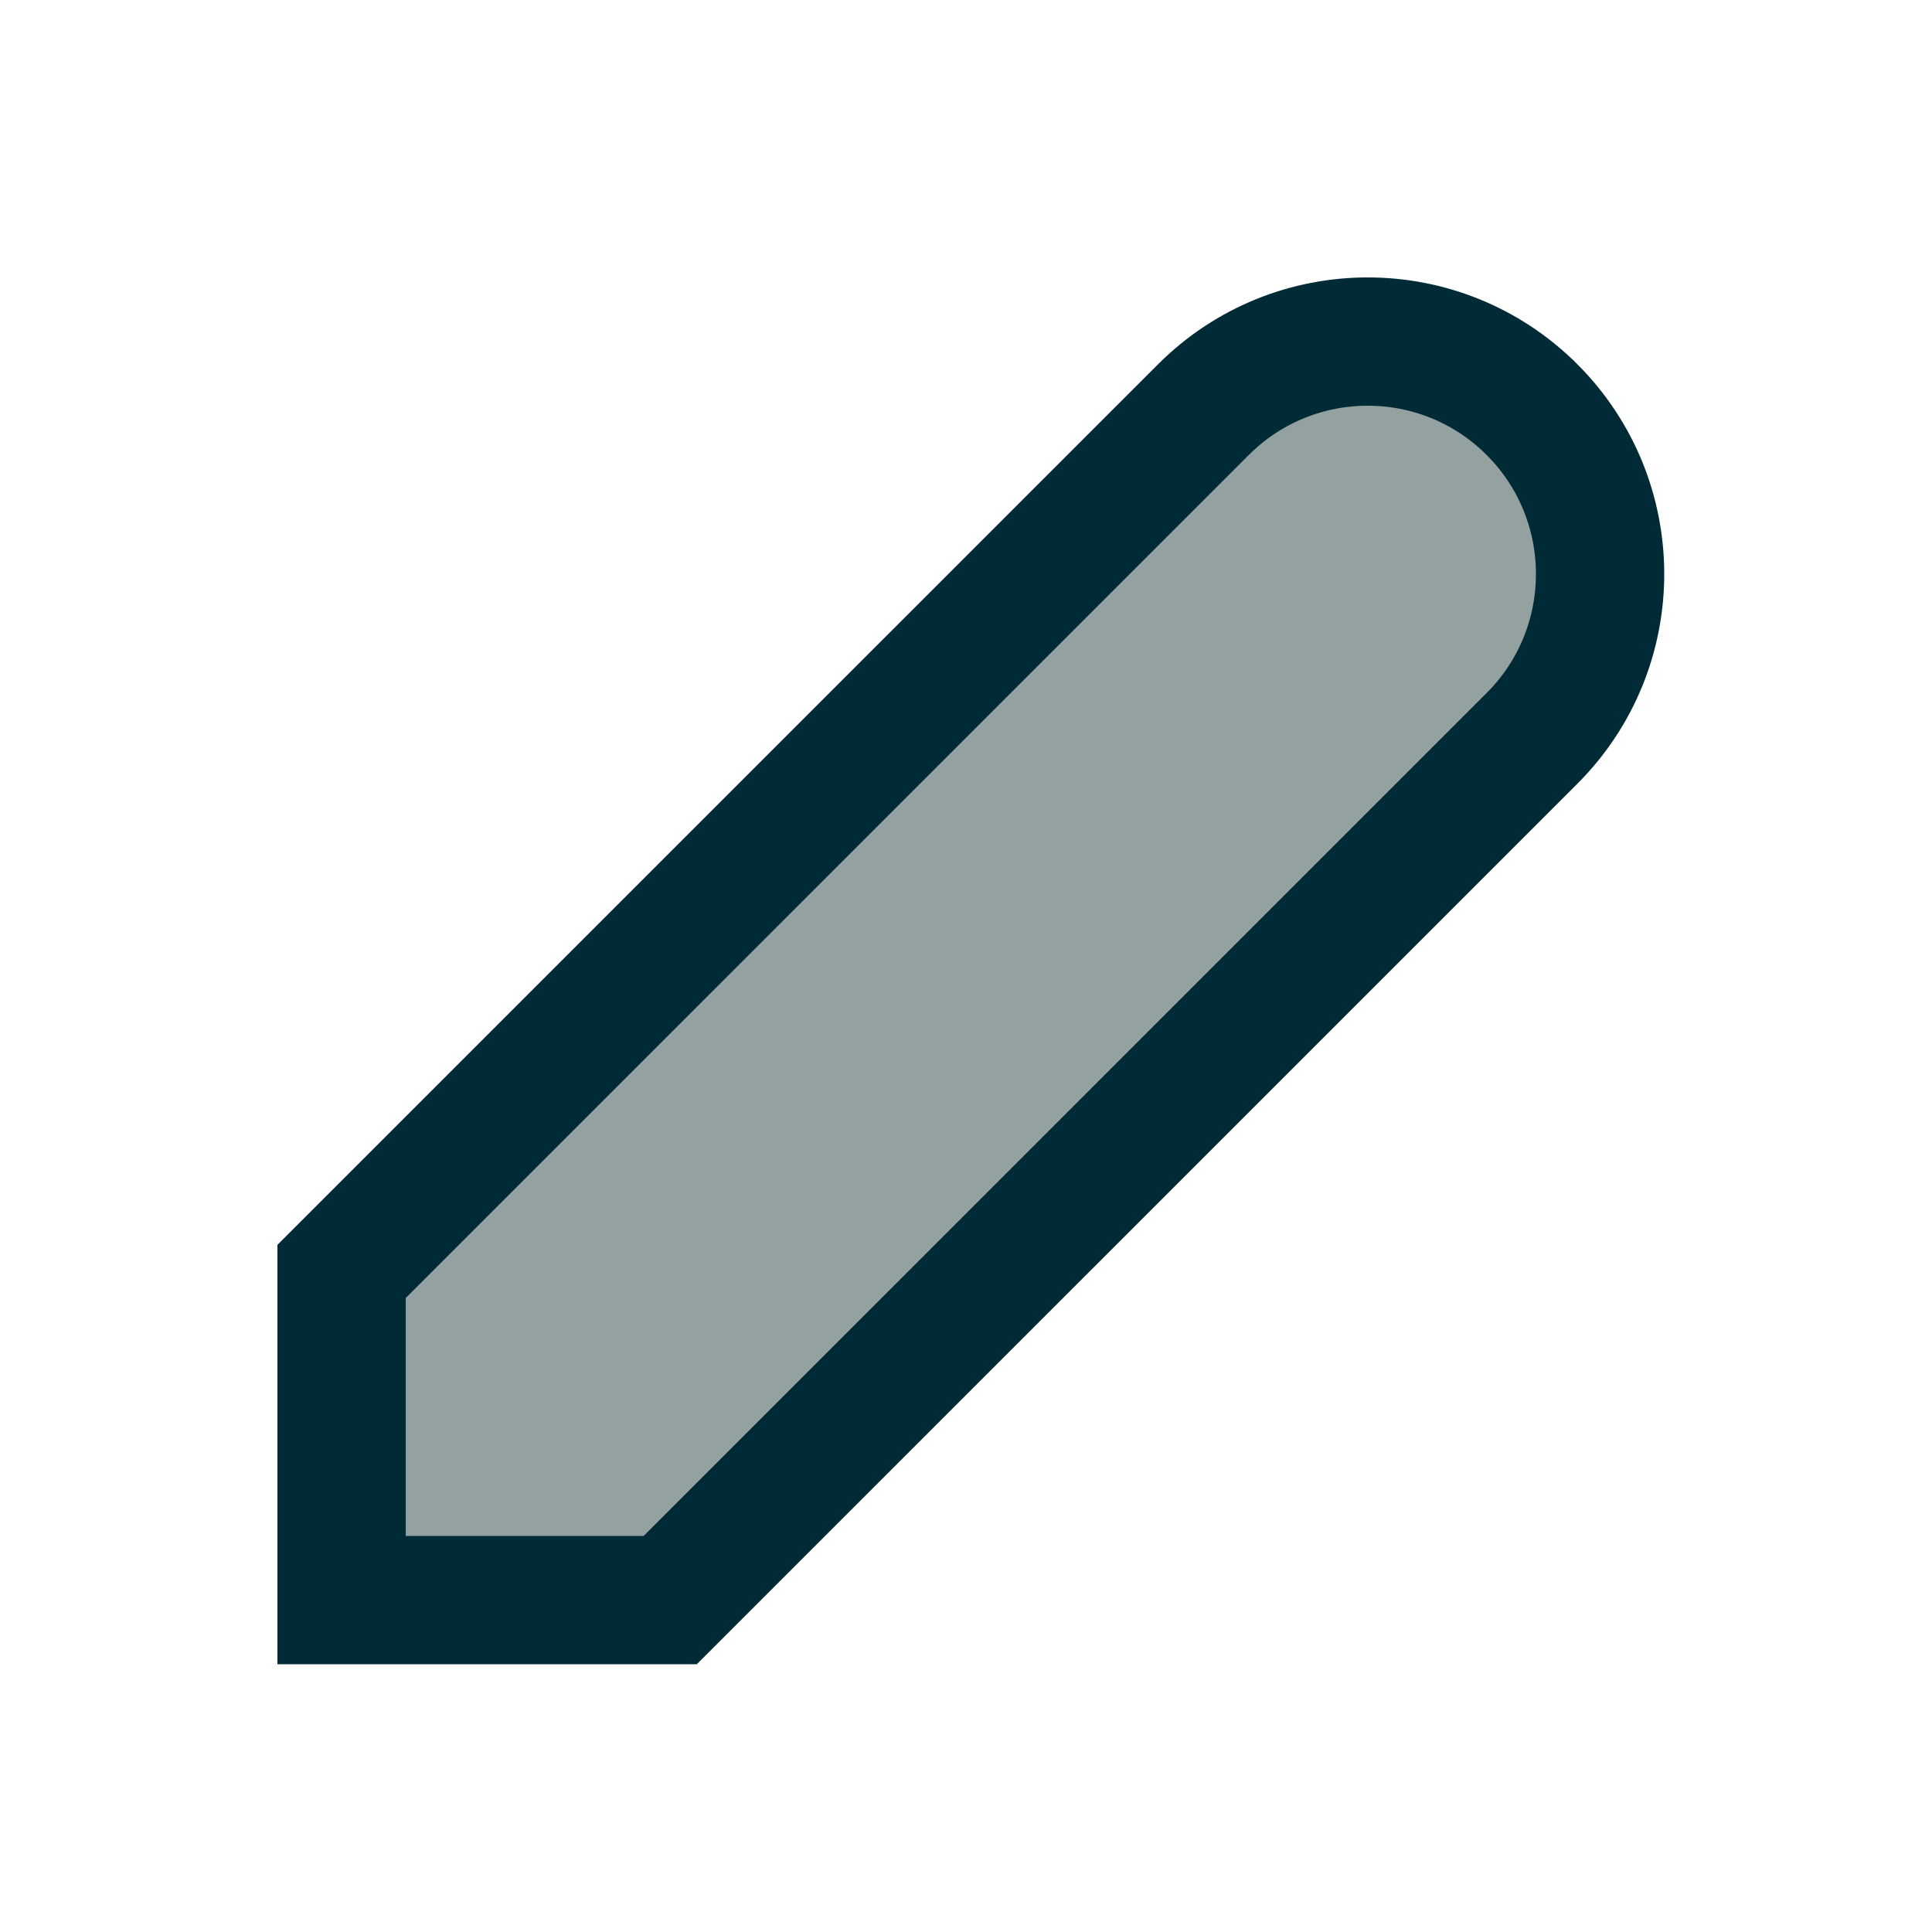
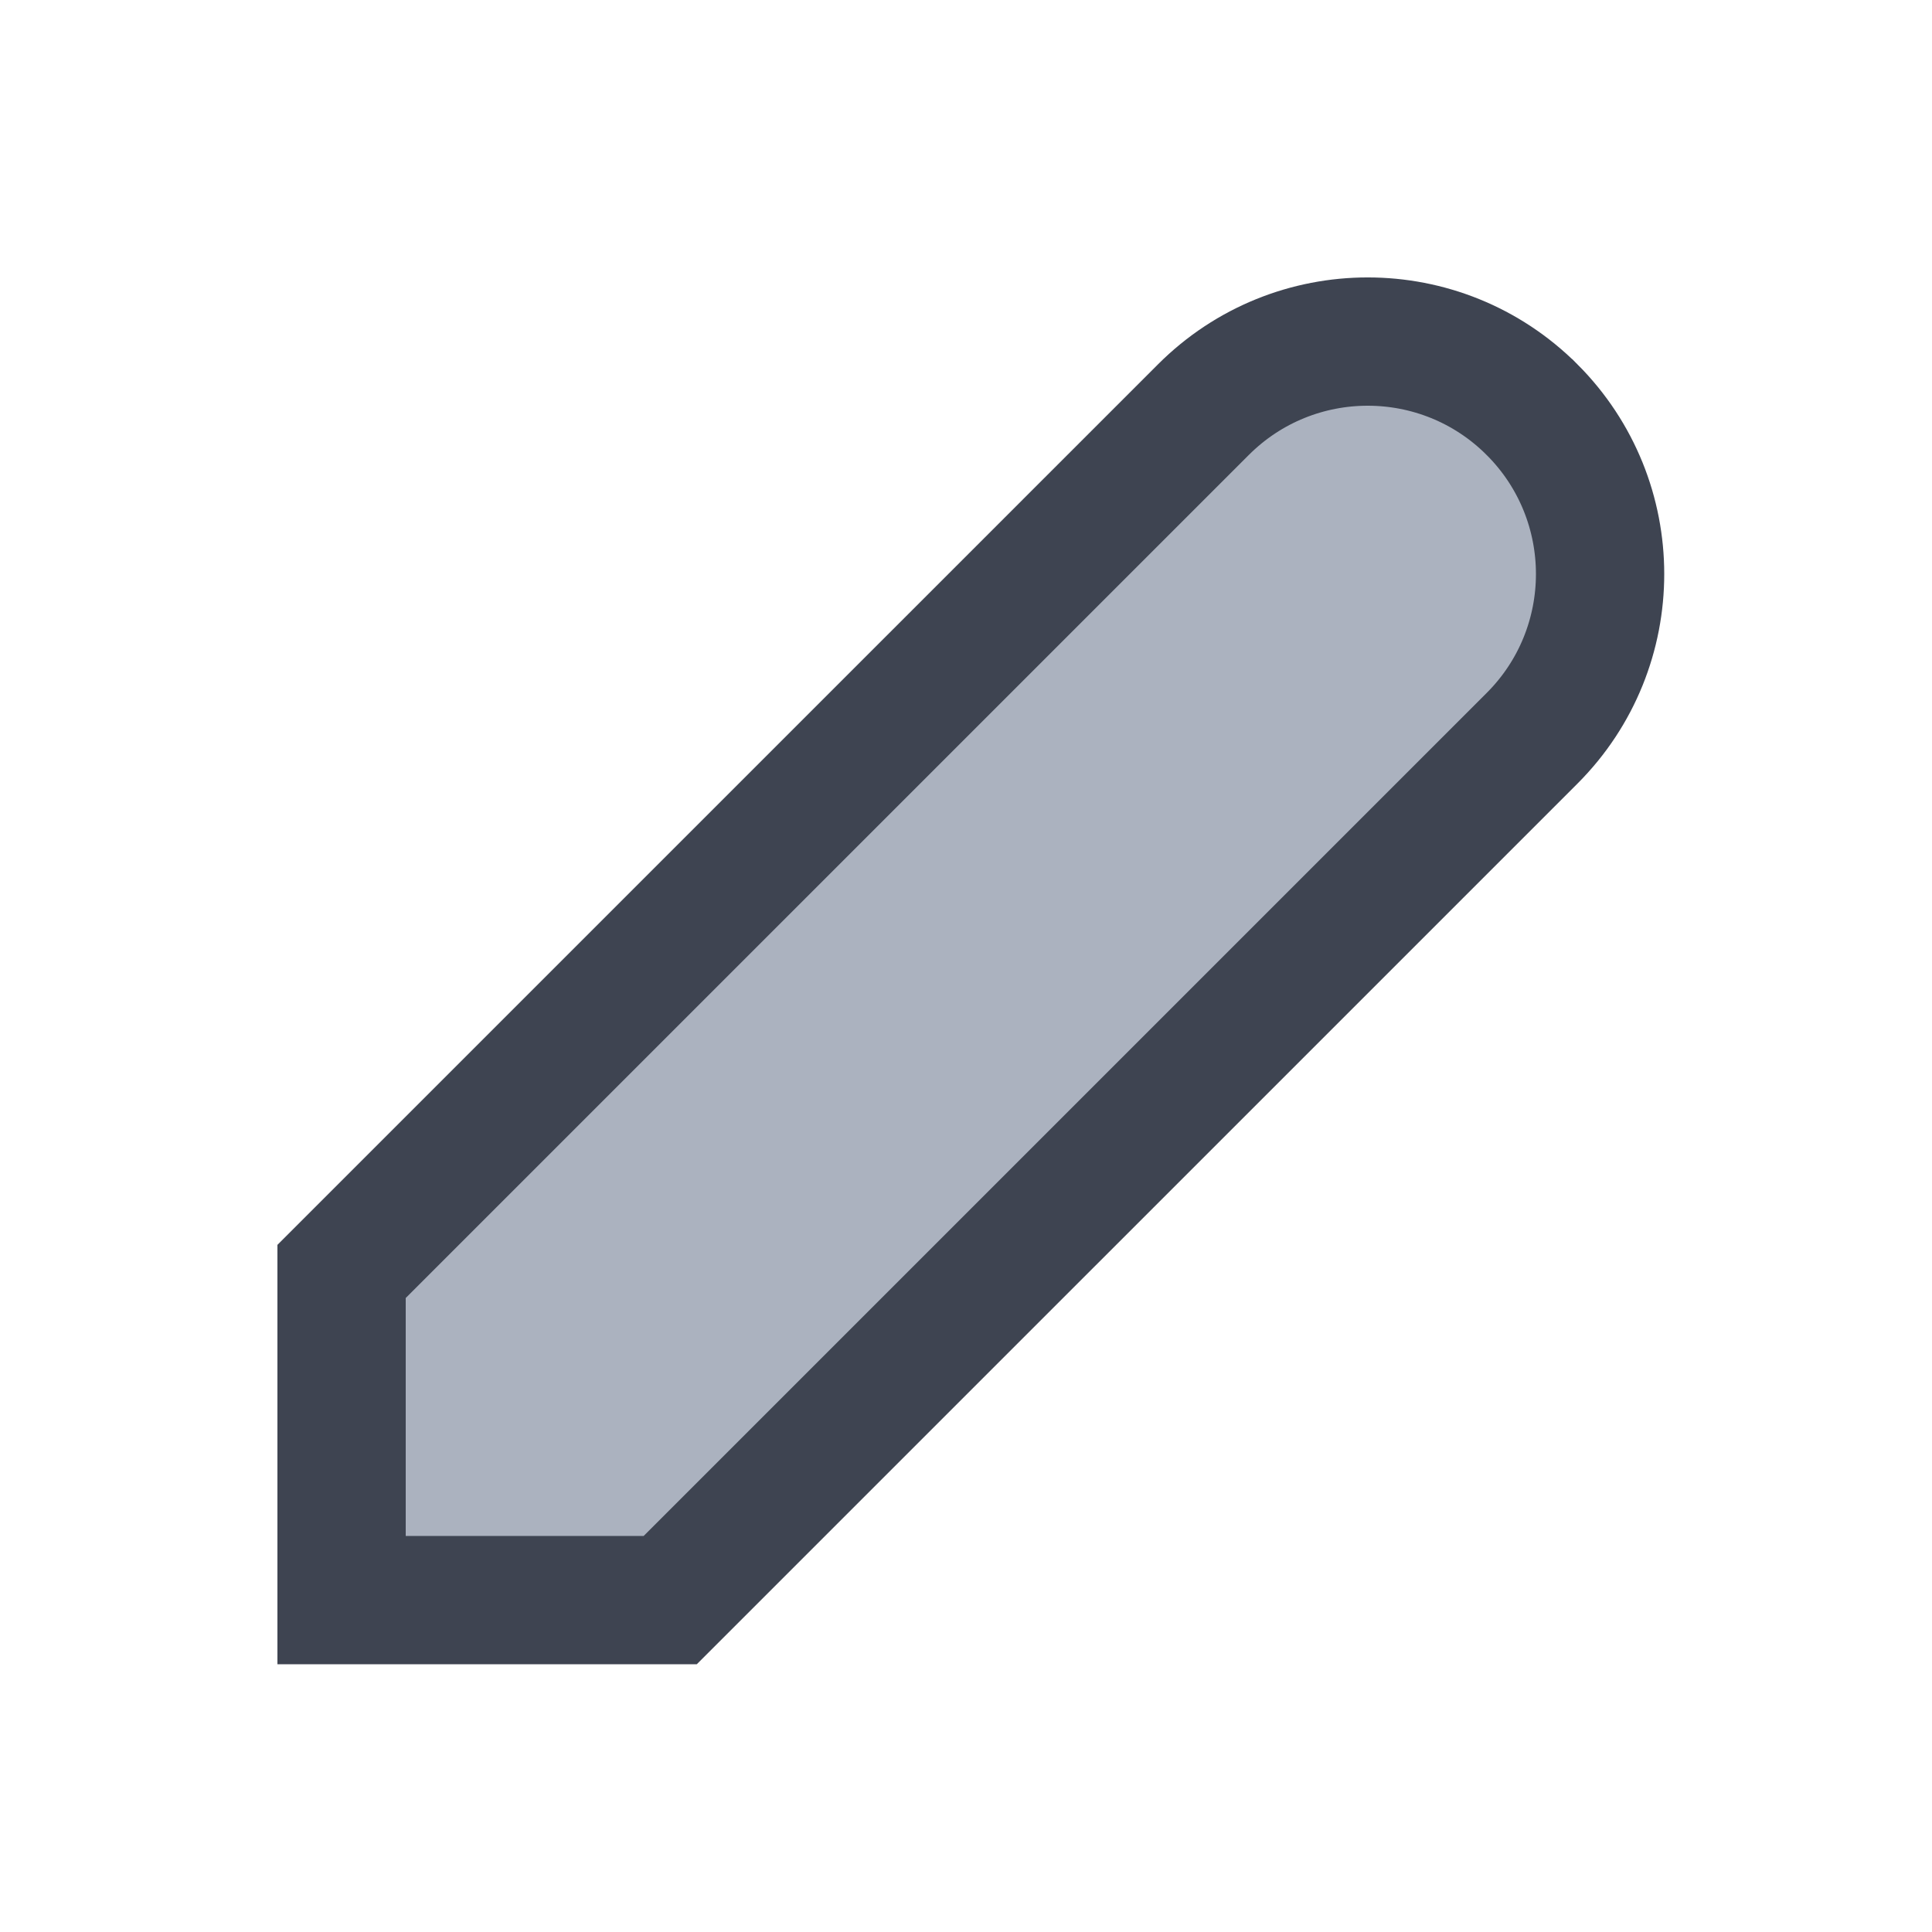
<svg xmlns="http://www.w3.org/2000/svg" width="128" height="128" viewBox="0 0 256 256" fill="none">
-   <path d="M187.954 112.879L193.766 107.067L203.004 97.83C215.027 85.807 215.023 66.311 203.007 54.284L203.004 54.282C190.975 42.253 171.484 42.253 159.455 54.282L150.217 63.519L144.404 69.332L144.206 69.529L138.394 75.342L47.75 165.982L45.26 168.472V171.993V203.52V212.02H53.76H85.288H88.809L91.299 209.531L181.943 118.89L187.756 113.077L187.954 112.879Z" fill="#93a1a1" stroke="#002b36" stroke-width="17" />
+   <path d="M187.954 112.879L193.766 107.067L203.004 97.83C215.027 85.807 215.023 66.311 203.007 54.284L203.004 54.282C190.975 42.253 171.484 42.253 159.455 54.282L150.217 63.519L144.404 69.332L144.206 69.529L138.394 75.342L47.75 165.982L45.26 168.472V171.993V203.52V212.02H53.76H85.288H88.809L91.299 209.531L181.943 118.89L187.756 113.077L187.954 112.879Z" fill="#ABB2BF" stroke="#3E4451" stroke-width="17" />
</svg>
